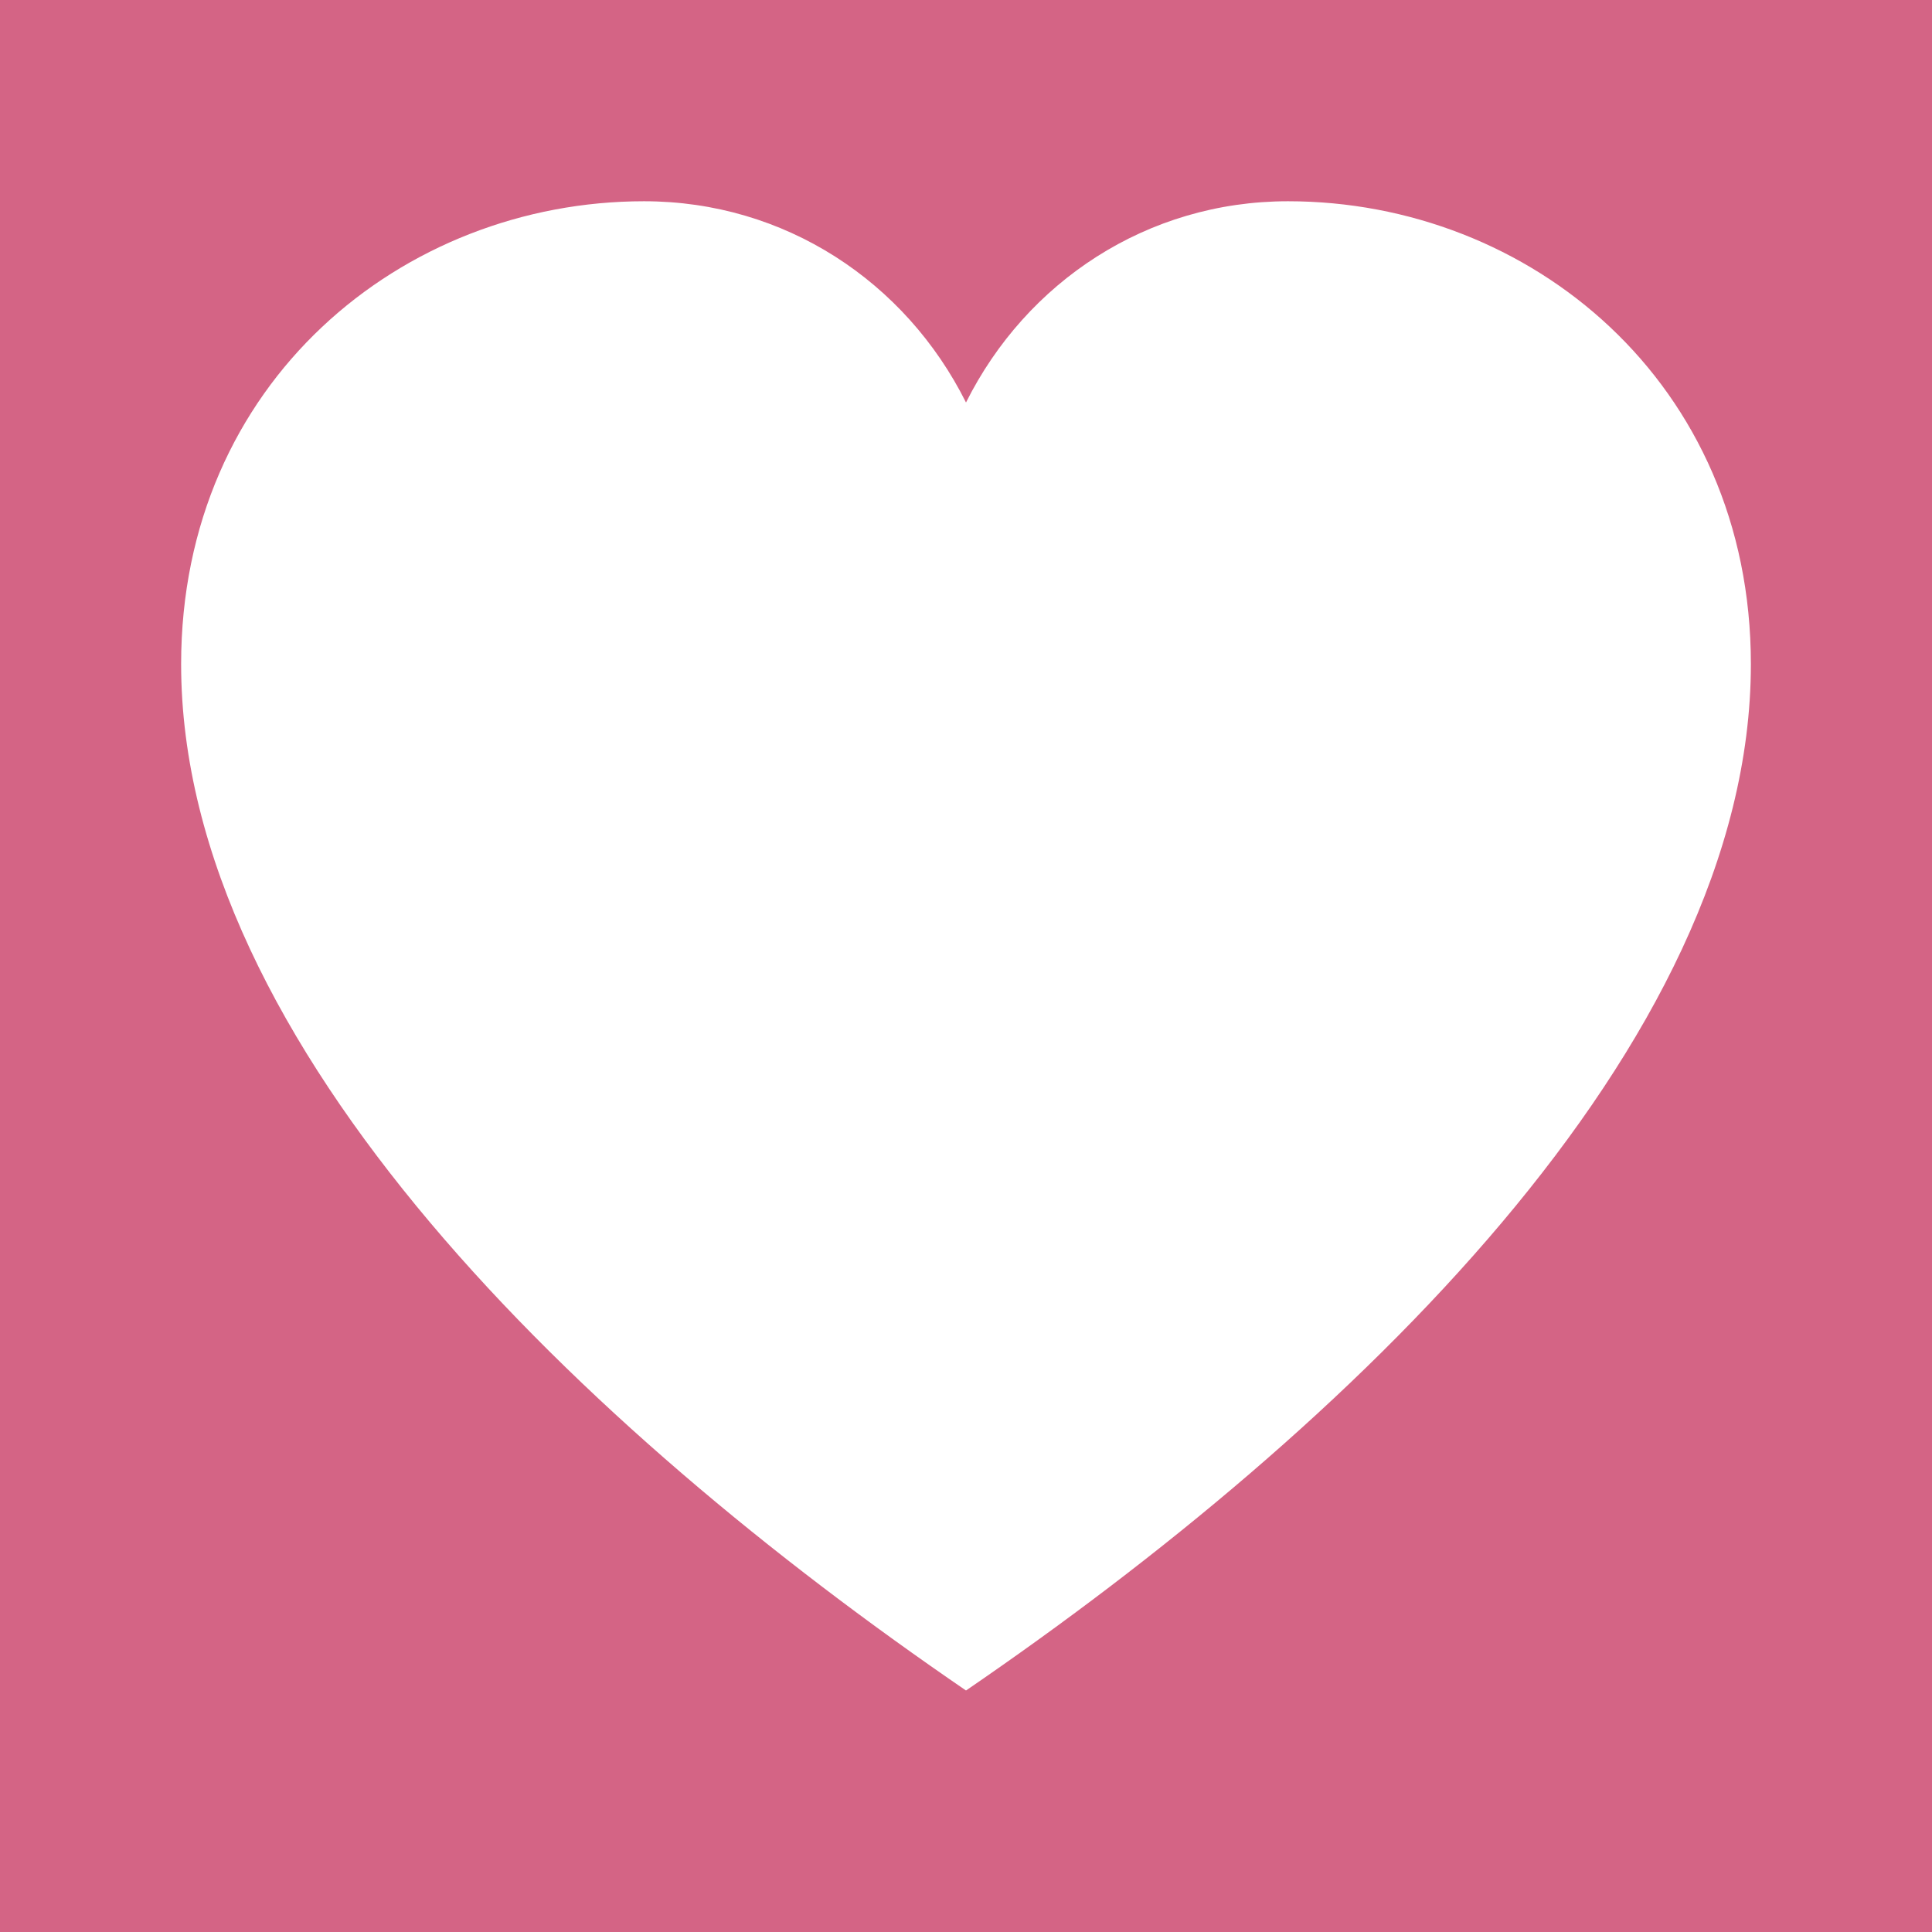
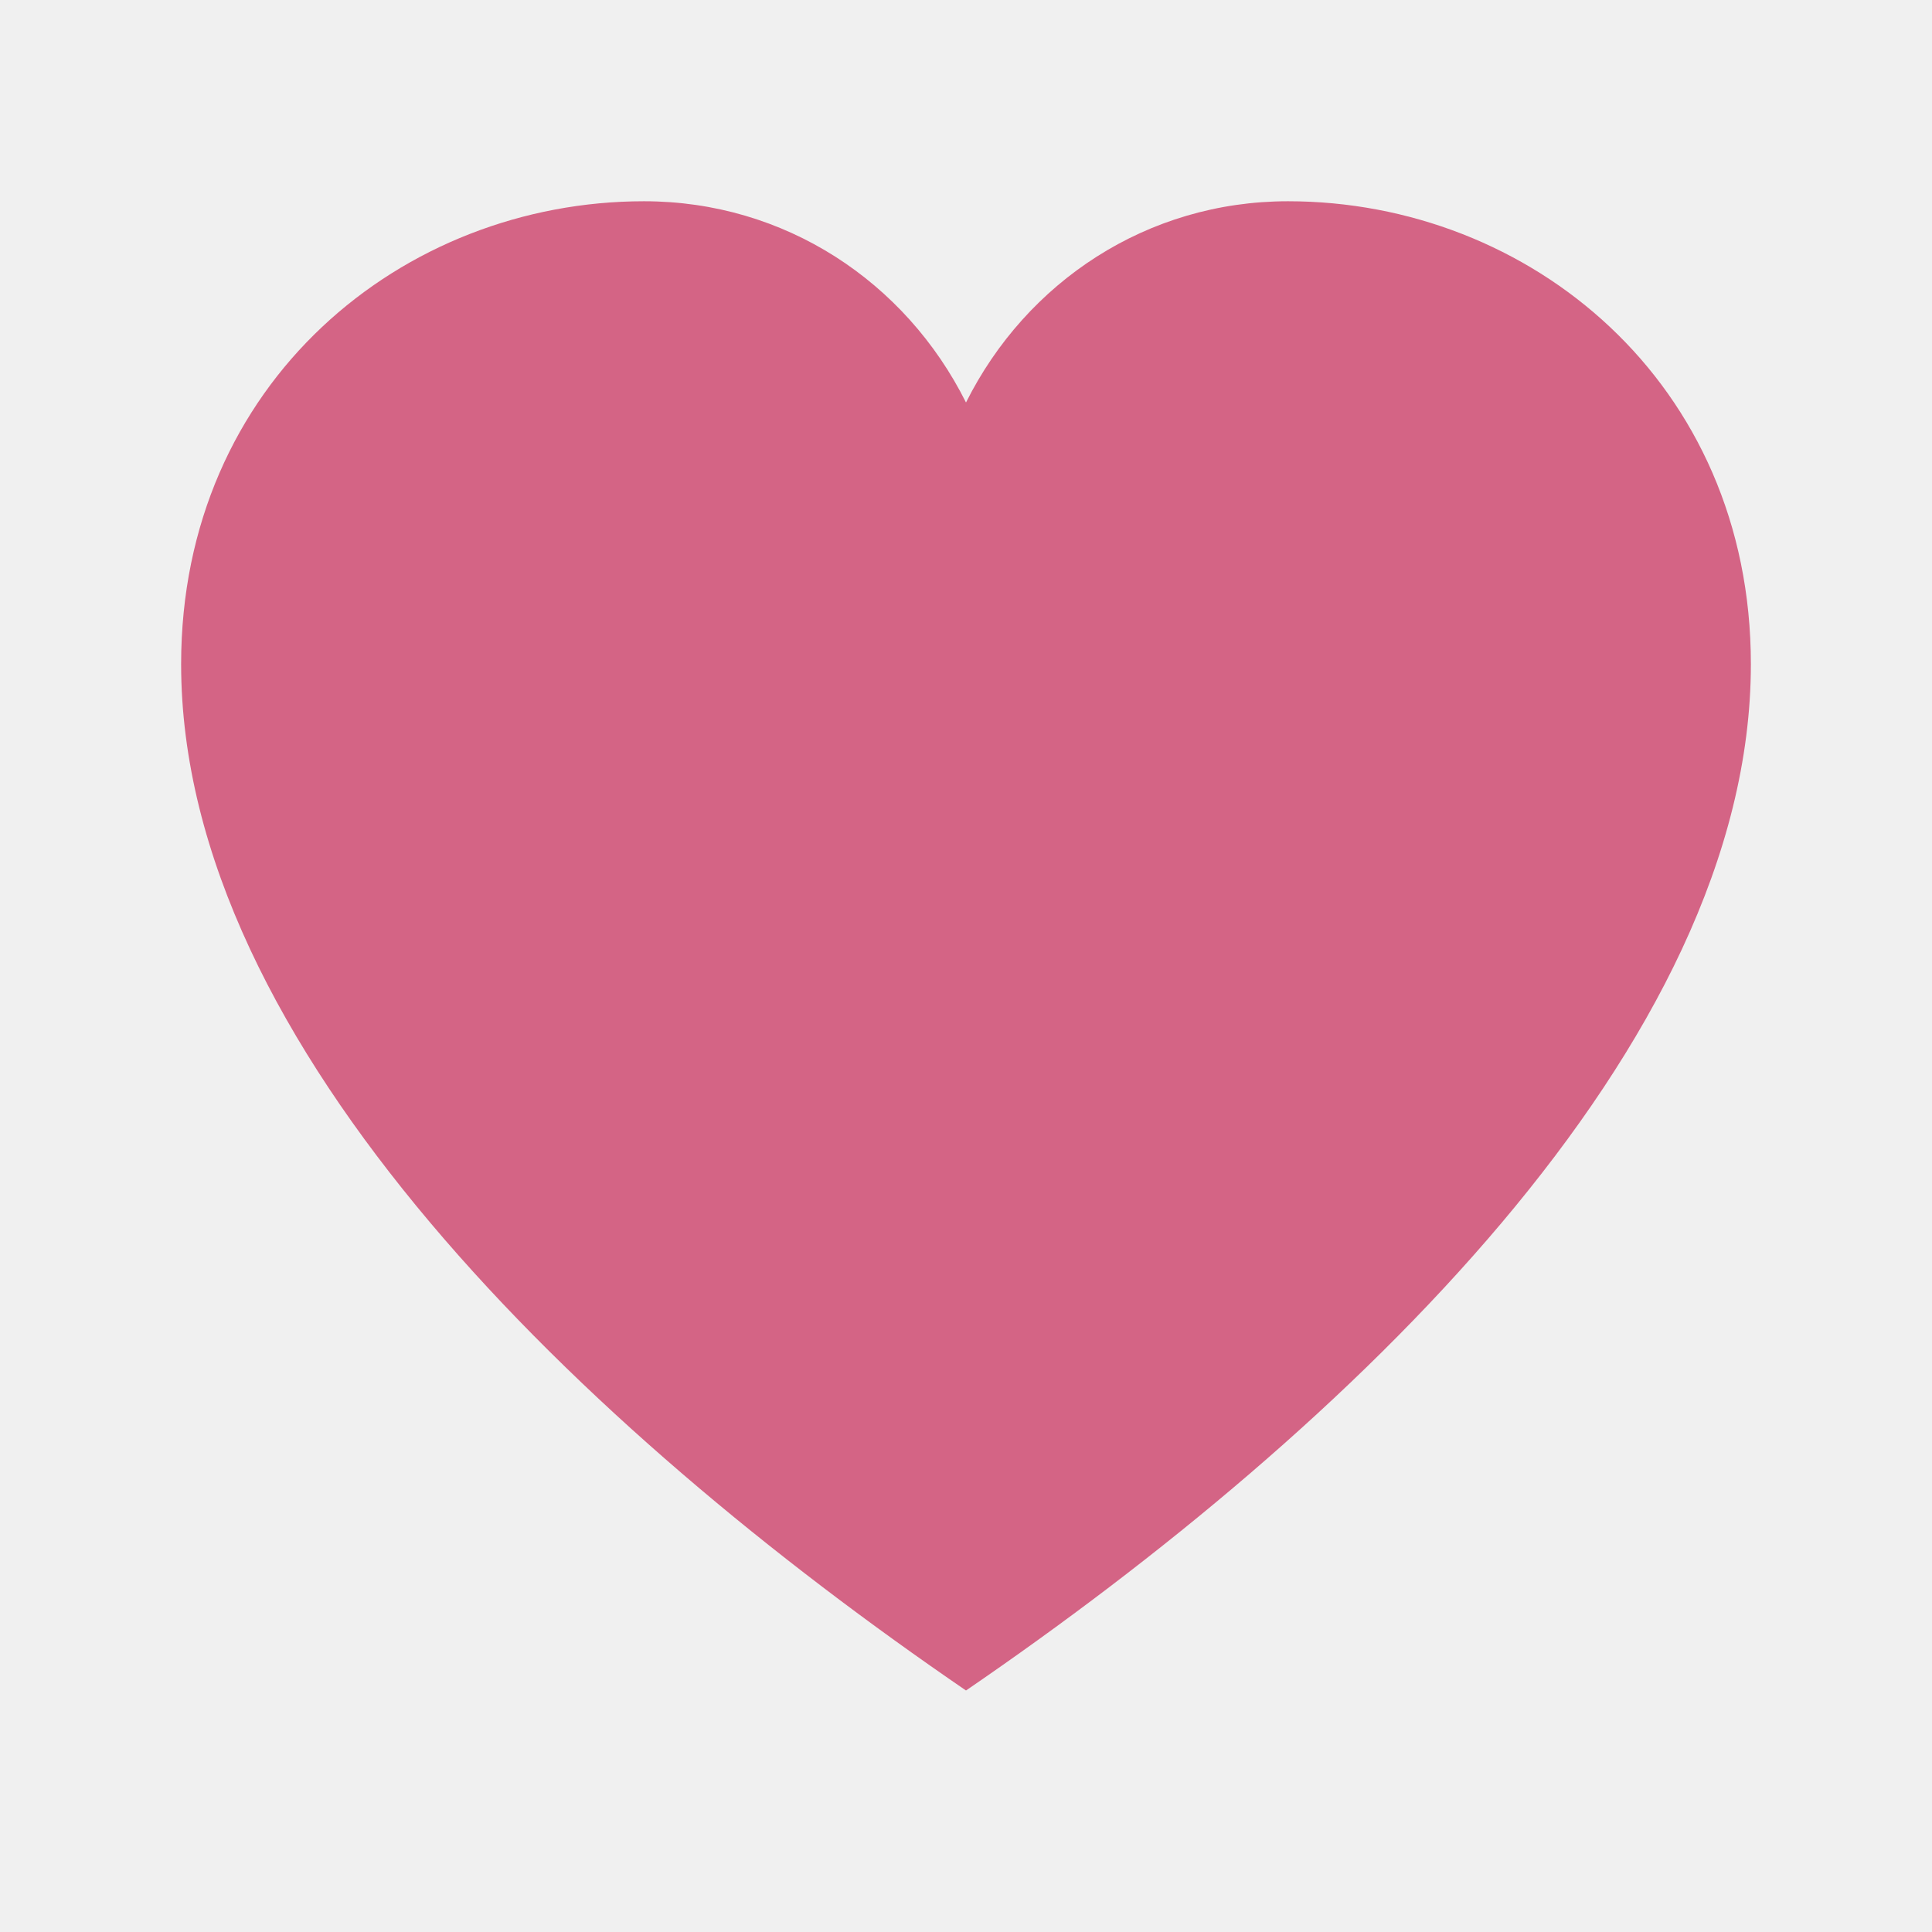
<svg xmlns="http://www.w3.org/2000/svg" viewBox="0 0 48 48" fill="none">
-   <rect width="48" height="48" fill="#D46485" />
-   <path d="     M 24 42     C 14.5 35.5, 4.5 26, 4.5 16.5     C 4.5 9.5, 10 5, 16 5     C 19.5 5, 22.5 7, 24 10     C 25.5 7, 28.5 5, 32 5     C 38 5, 43.5 9.5, 43.5 16.5     C 43.5 26, 33.5 35.5, 24 42     Z   " fill="white" />
+   <path d="     M 24 42     C 14.5 35.5, 4.5 26, 4.5 16.5     C 4.5 9.5, 10 5, 16 5     C 19.5 5, 22.5 7, 24 10     C 25.5 7, 28.5 5, 32 5     C 38 5, 43.5 9.5, 43.5 16.5     C 43.5 26, 33.5 35.5, 24 42     Z   " fill="#D46485" />
</svg>
